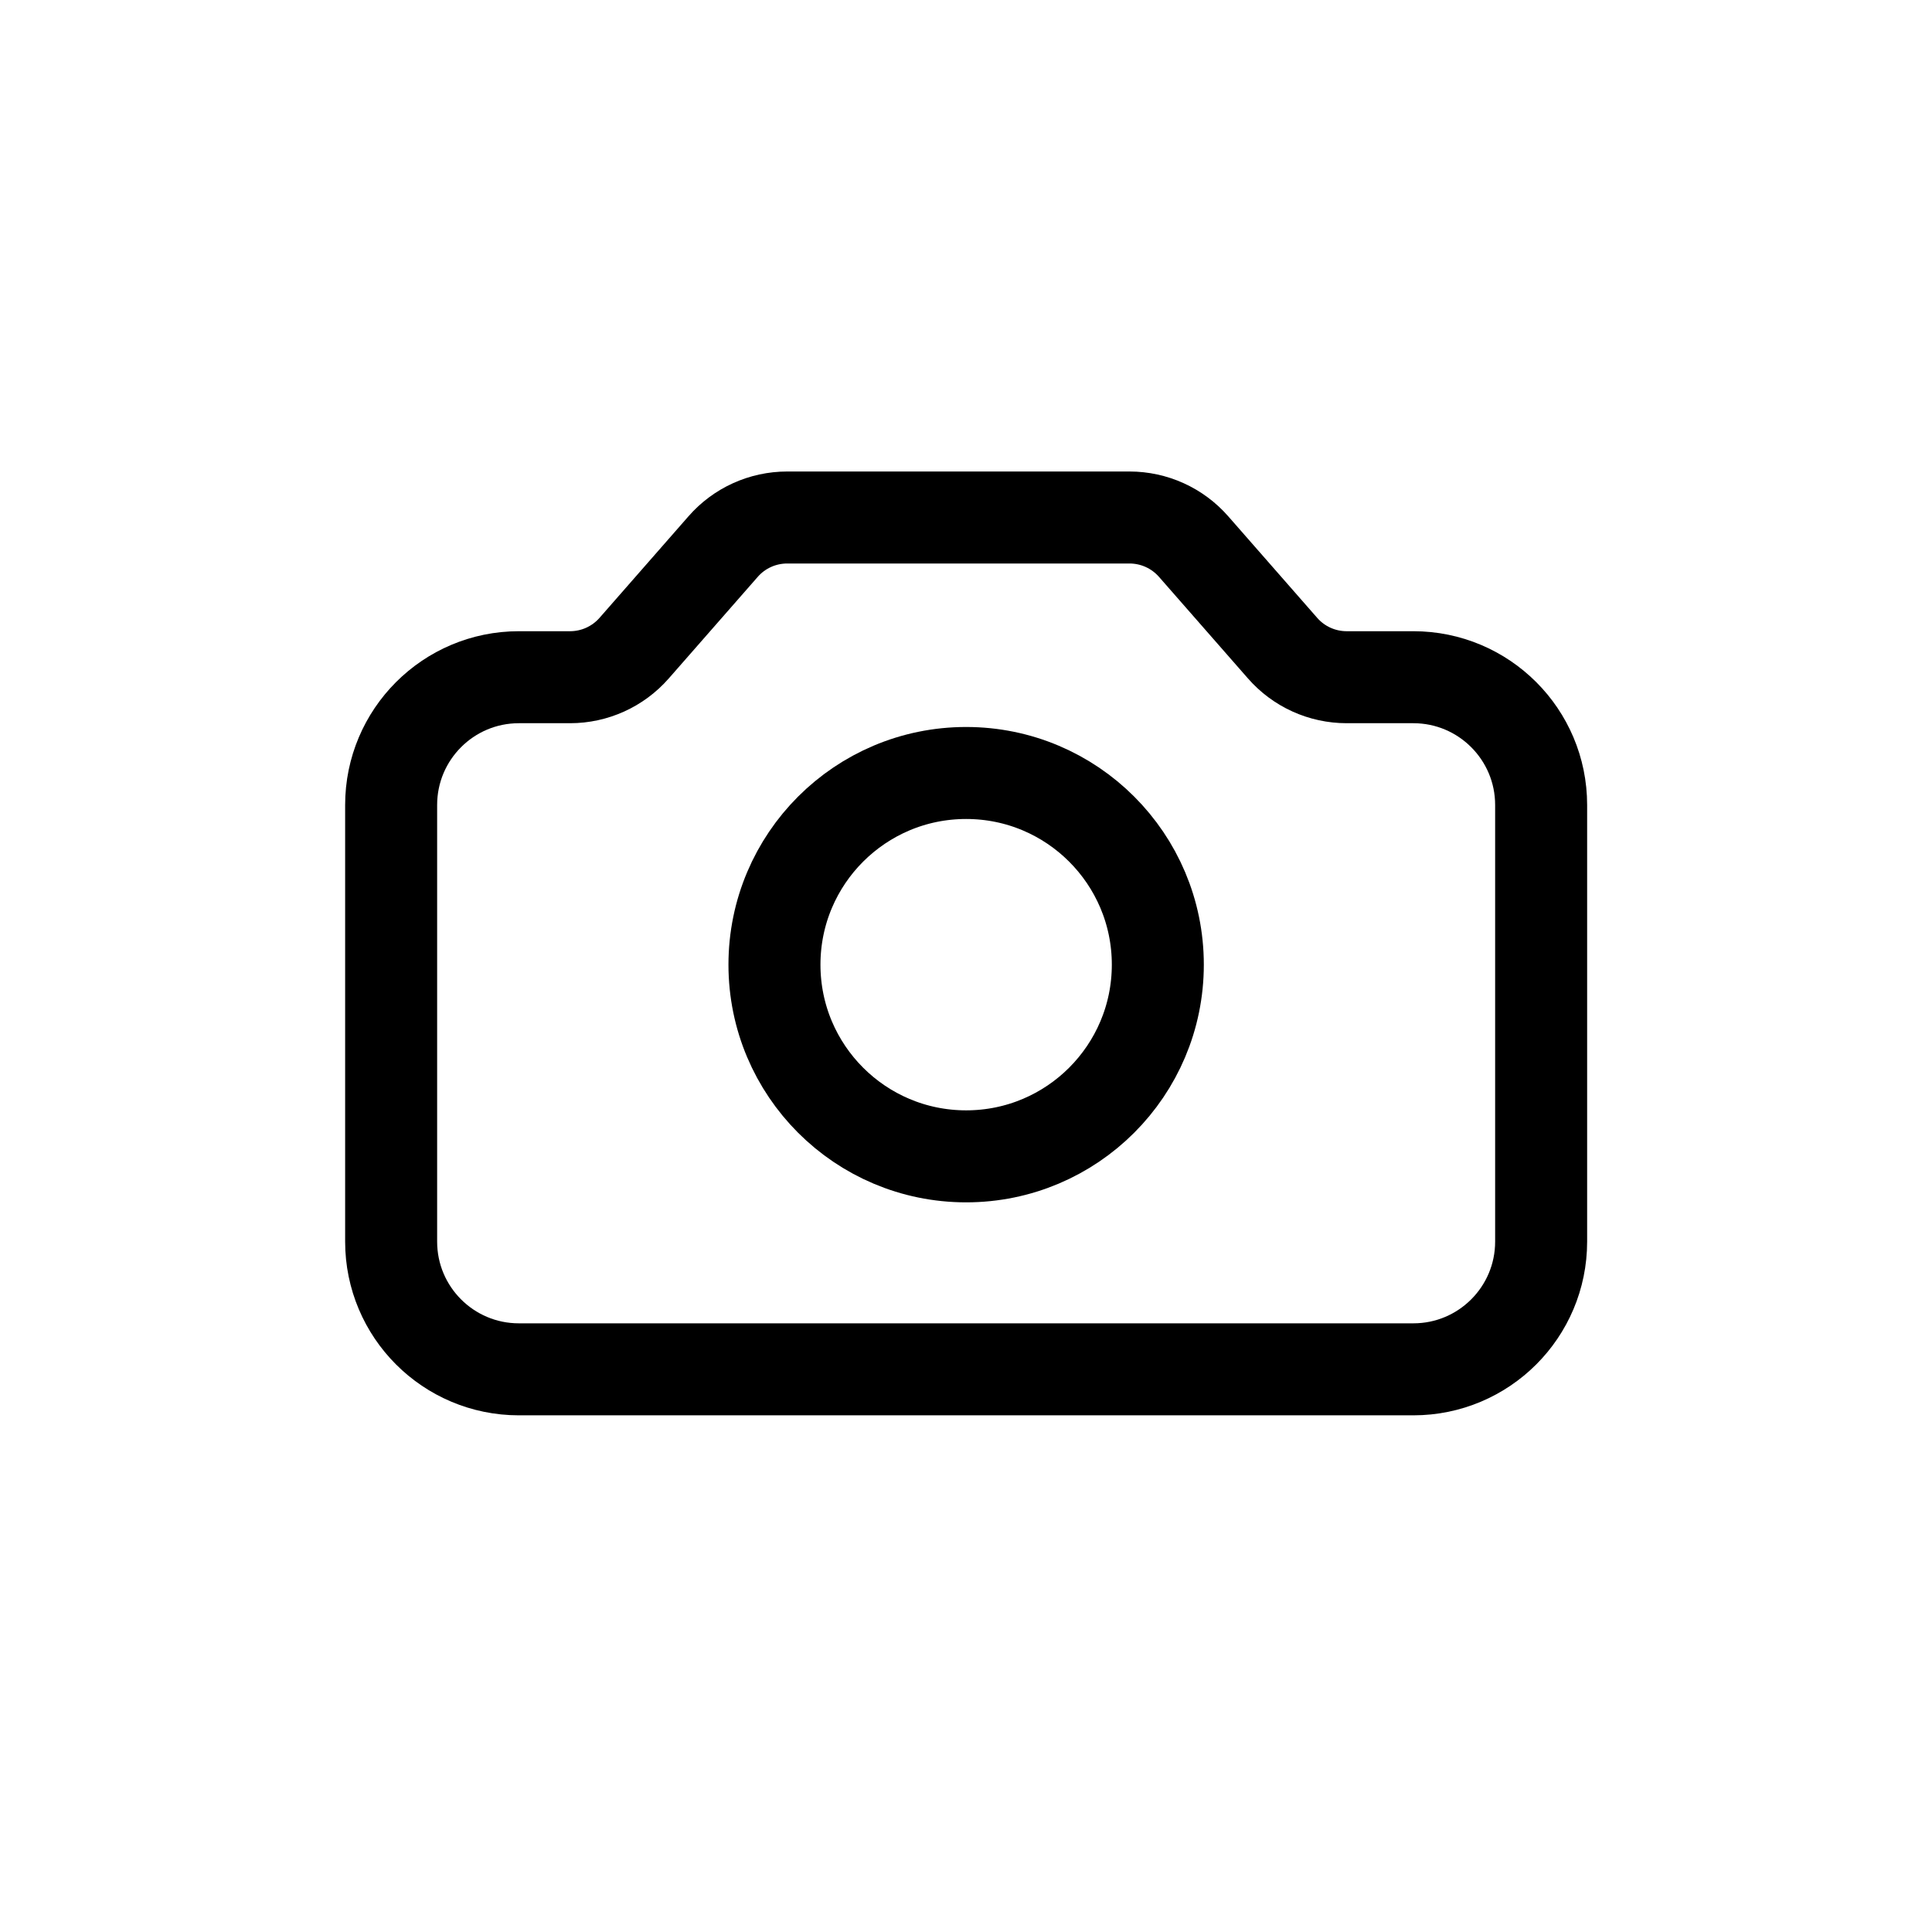
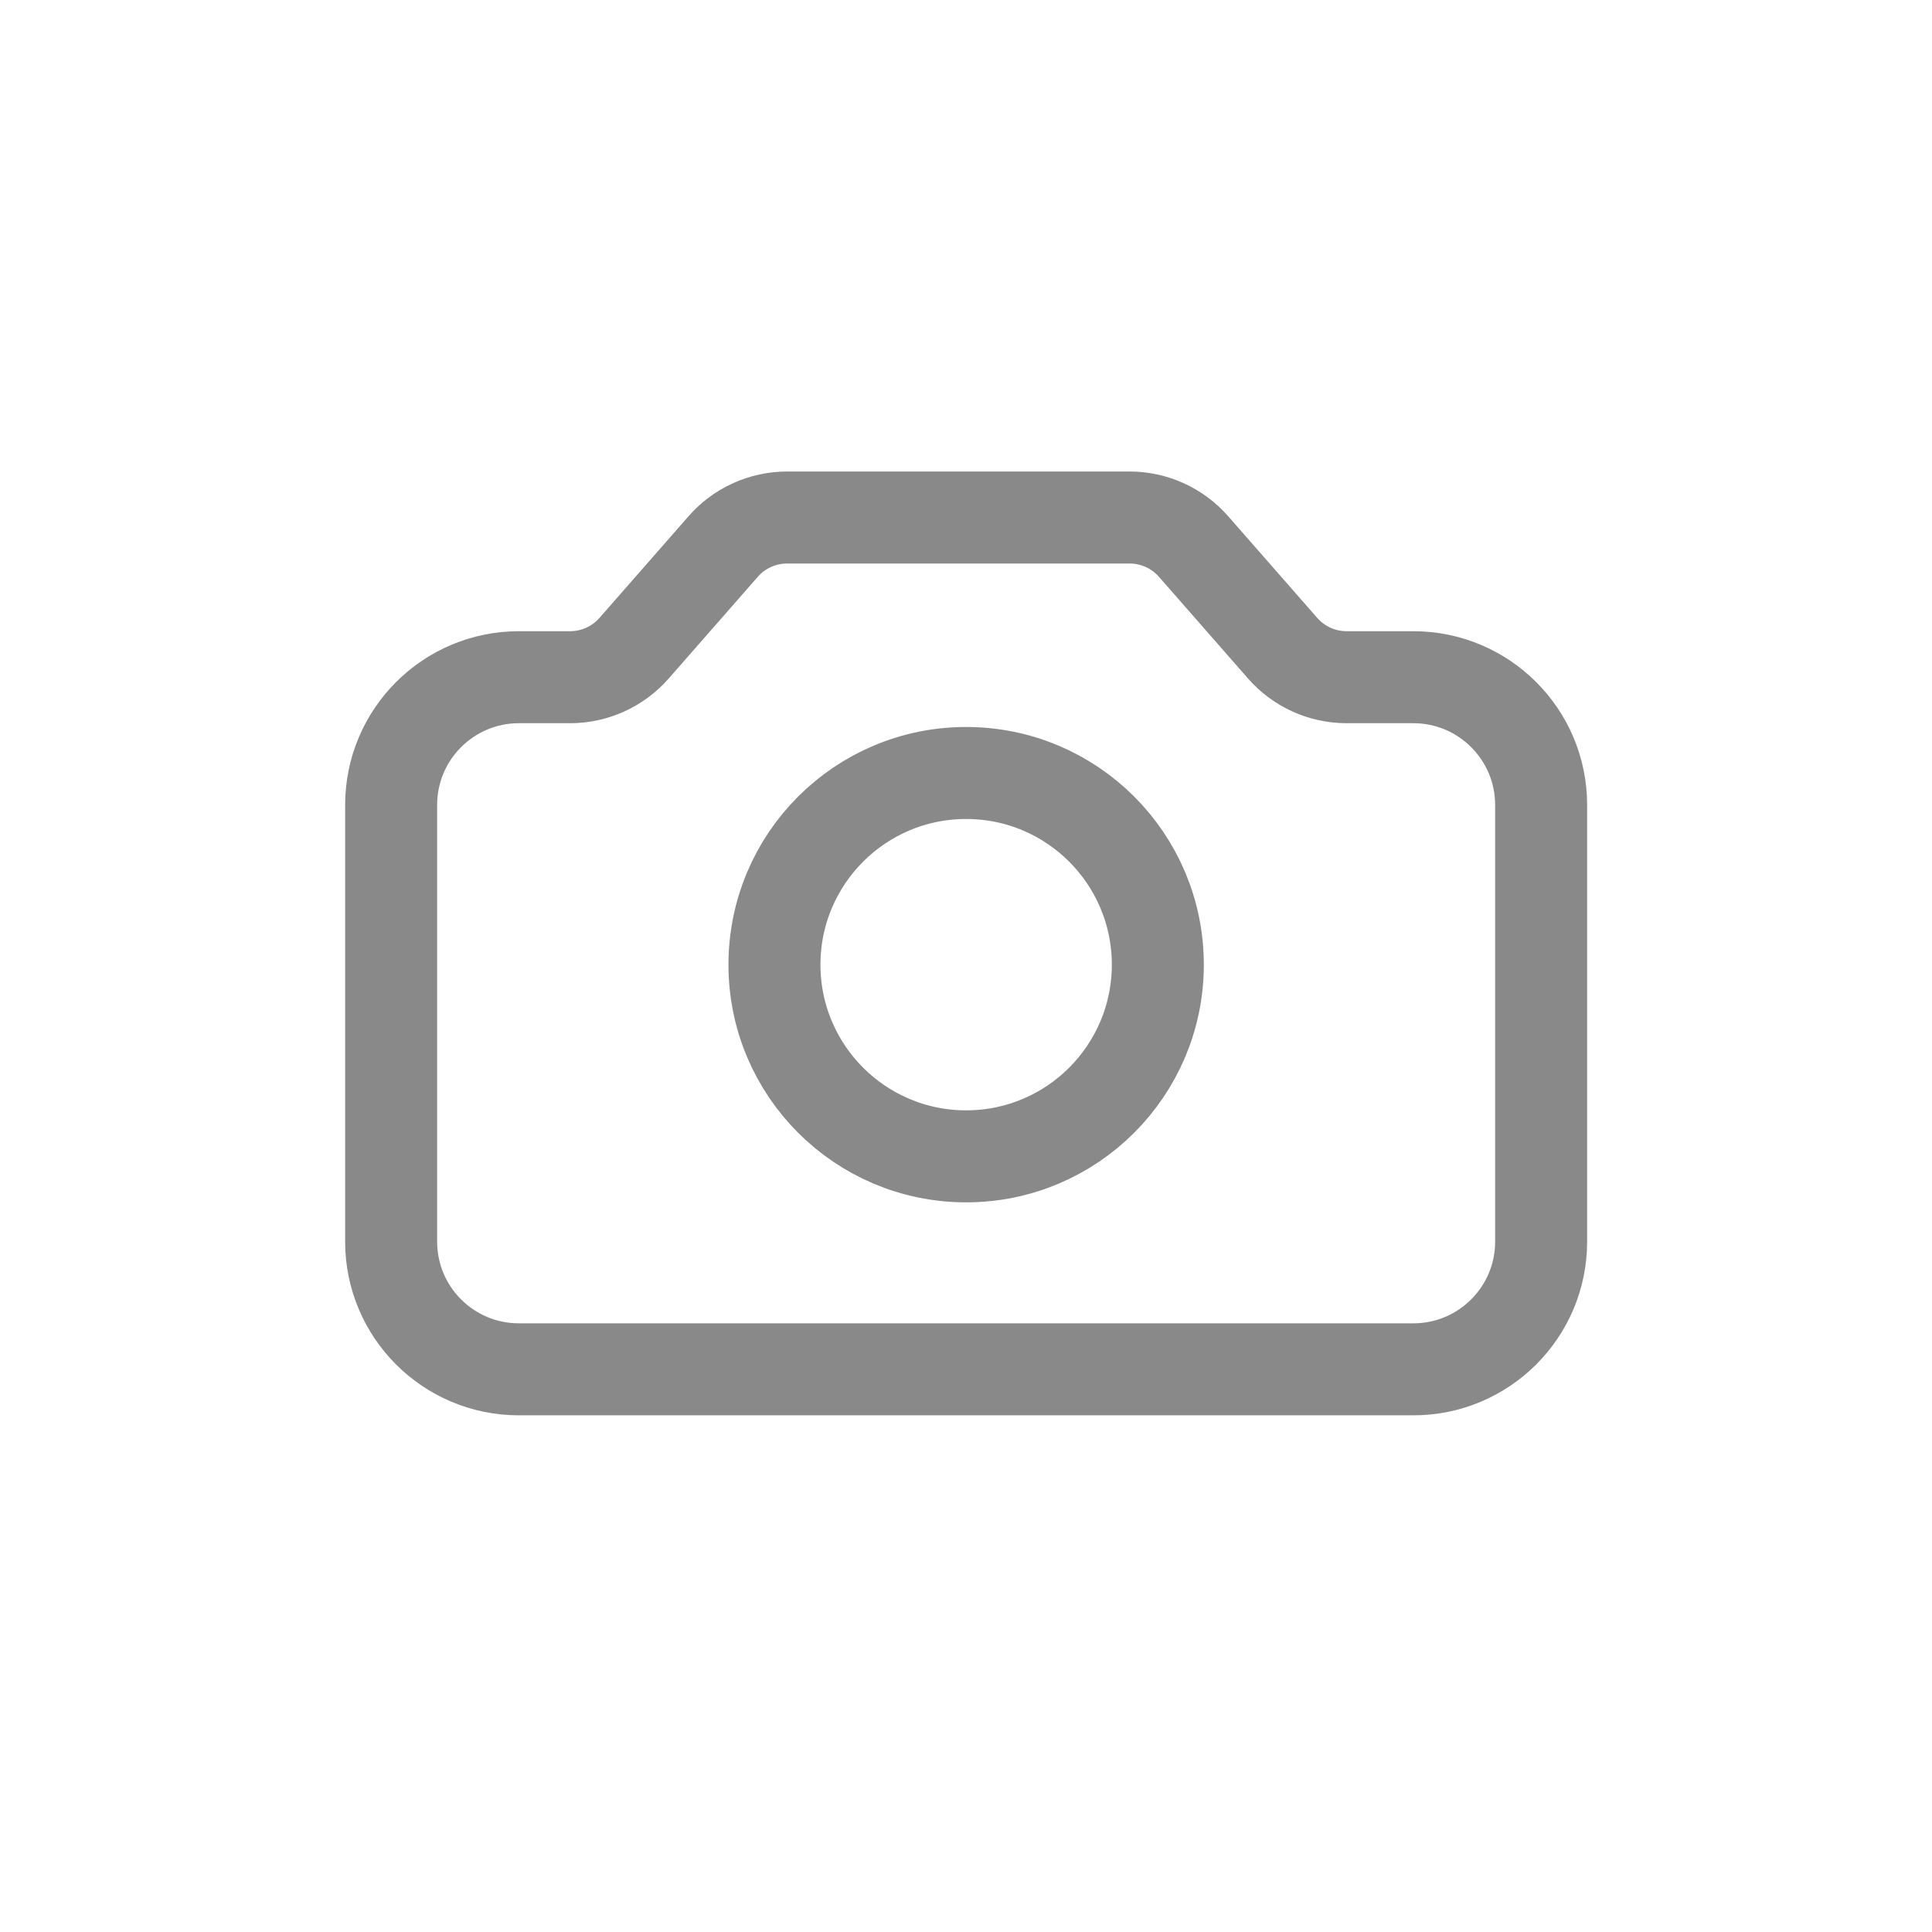
<svg xmlns="http://www.w3.org/2000/svg" width="42" height="42" viewBox="0 0 42 42" fill="none">
-   <path d="M8.503 17.5V26.991C8.503 28.525 9.746 29.768 11.28 29.768H30.725C32.259 29.768 33.503 28.525 33.503 26.991V17.5C33.503 15.966 32.259 14.722 30.725 14.722H29.275C28.741 14.722 28.233 14.492 27.882 14.09L25.948 11.882C25.596 11.48 25.088 11.25 24.555 11.25H17.113C16.579 11.25 16.071 11.48 15.72 11.882L13.786 14.09C13.434 14.492 12.926 14.722 12.393 14.722H11.28C9.746 14.722 8.503 15.966 8.503 17.5Z" stroke="currentColor" stroke-width="2" stroke-linecap="round" stroke-linejoin="round" />
-   <circle cx="21.003" cy="20.971" r="4.167" stroke="currentColor" stroke-width="2" />
+   <path d="M8.503 17.5V26.991C8.503 28.525 9.746 29.768 11.28 29.768H30.725C32.259 29.768 33.503 28.525 33.503 26.991V17.5C33.503 15.966 32.259 14.722 30.725 14.722H29.275C28.741 14.722 28.233 14.492 27.882 14.09L25.948 11.882C25.596 11.48 25.088 11.25 24.555 11.25H17.113C16.579 11.25 16.071 11.48 15.72 11.882L13.786 14.09C13.434 14.492 12.926 14.722 12.393 14.722H11.28C9.746 14.722 8.503 15.966 8.503 17.5Z" stroke="#898989" stroke-width="2" stroke-linecap="round" stroke-linejoin="round" />
+   <circle cx="21.003" cy="20.971" r="4.167" stroke="#898989" stroke-width="2" />
</svg>
